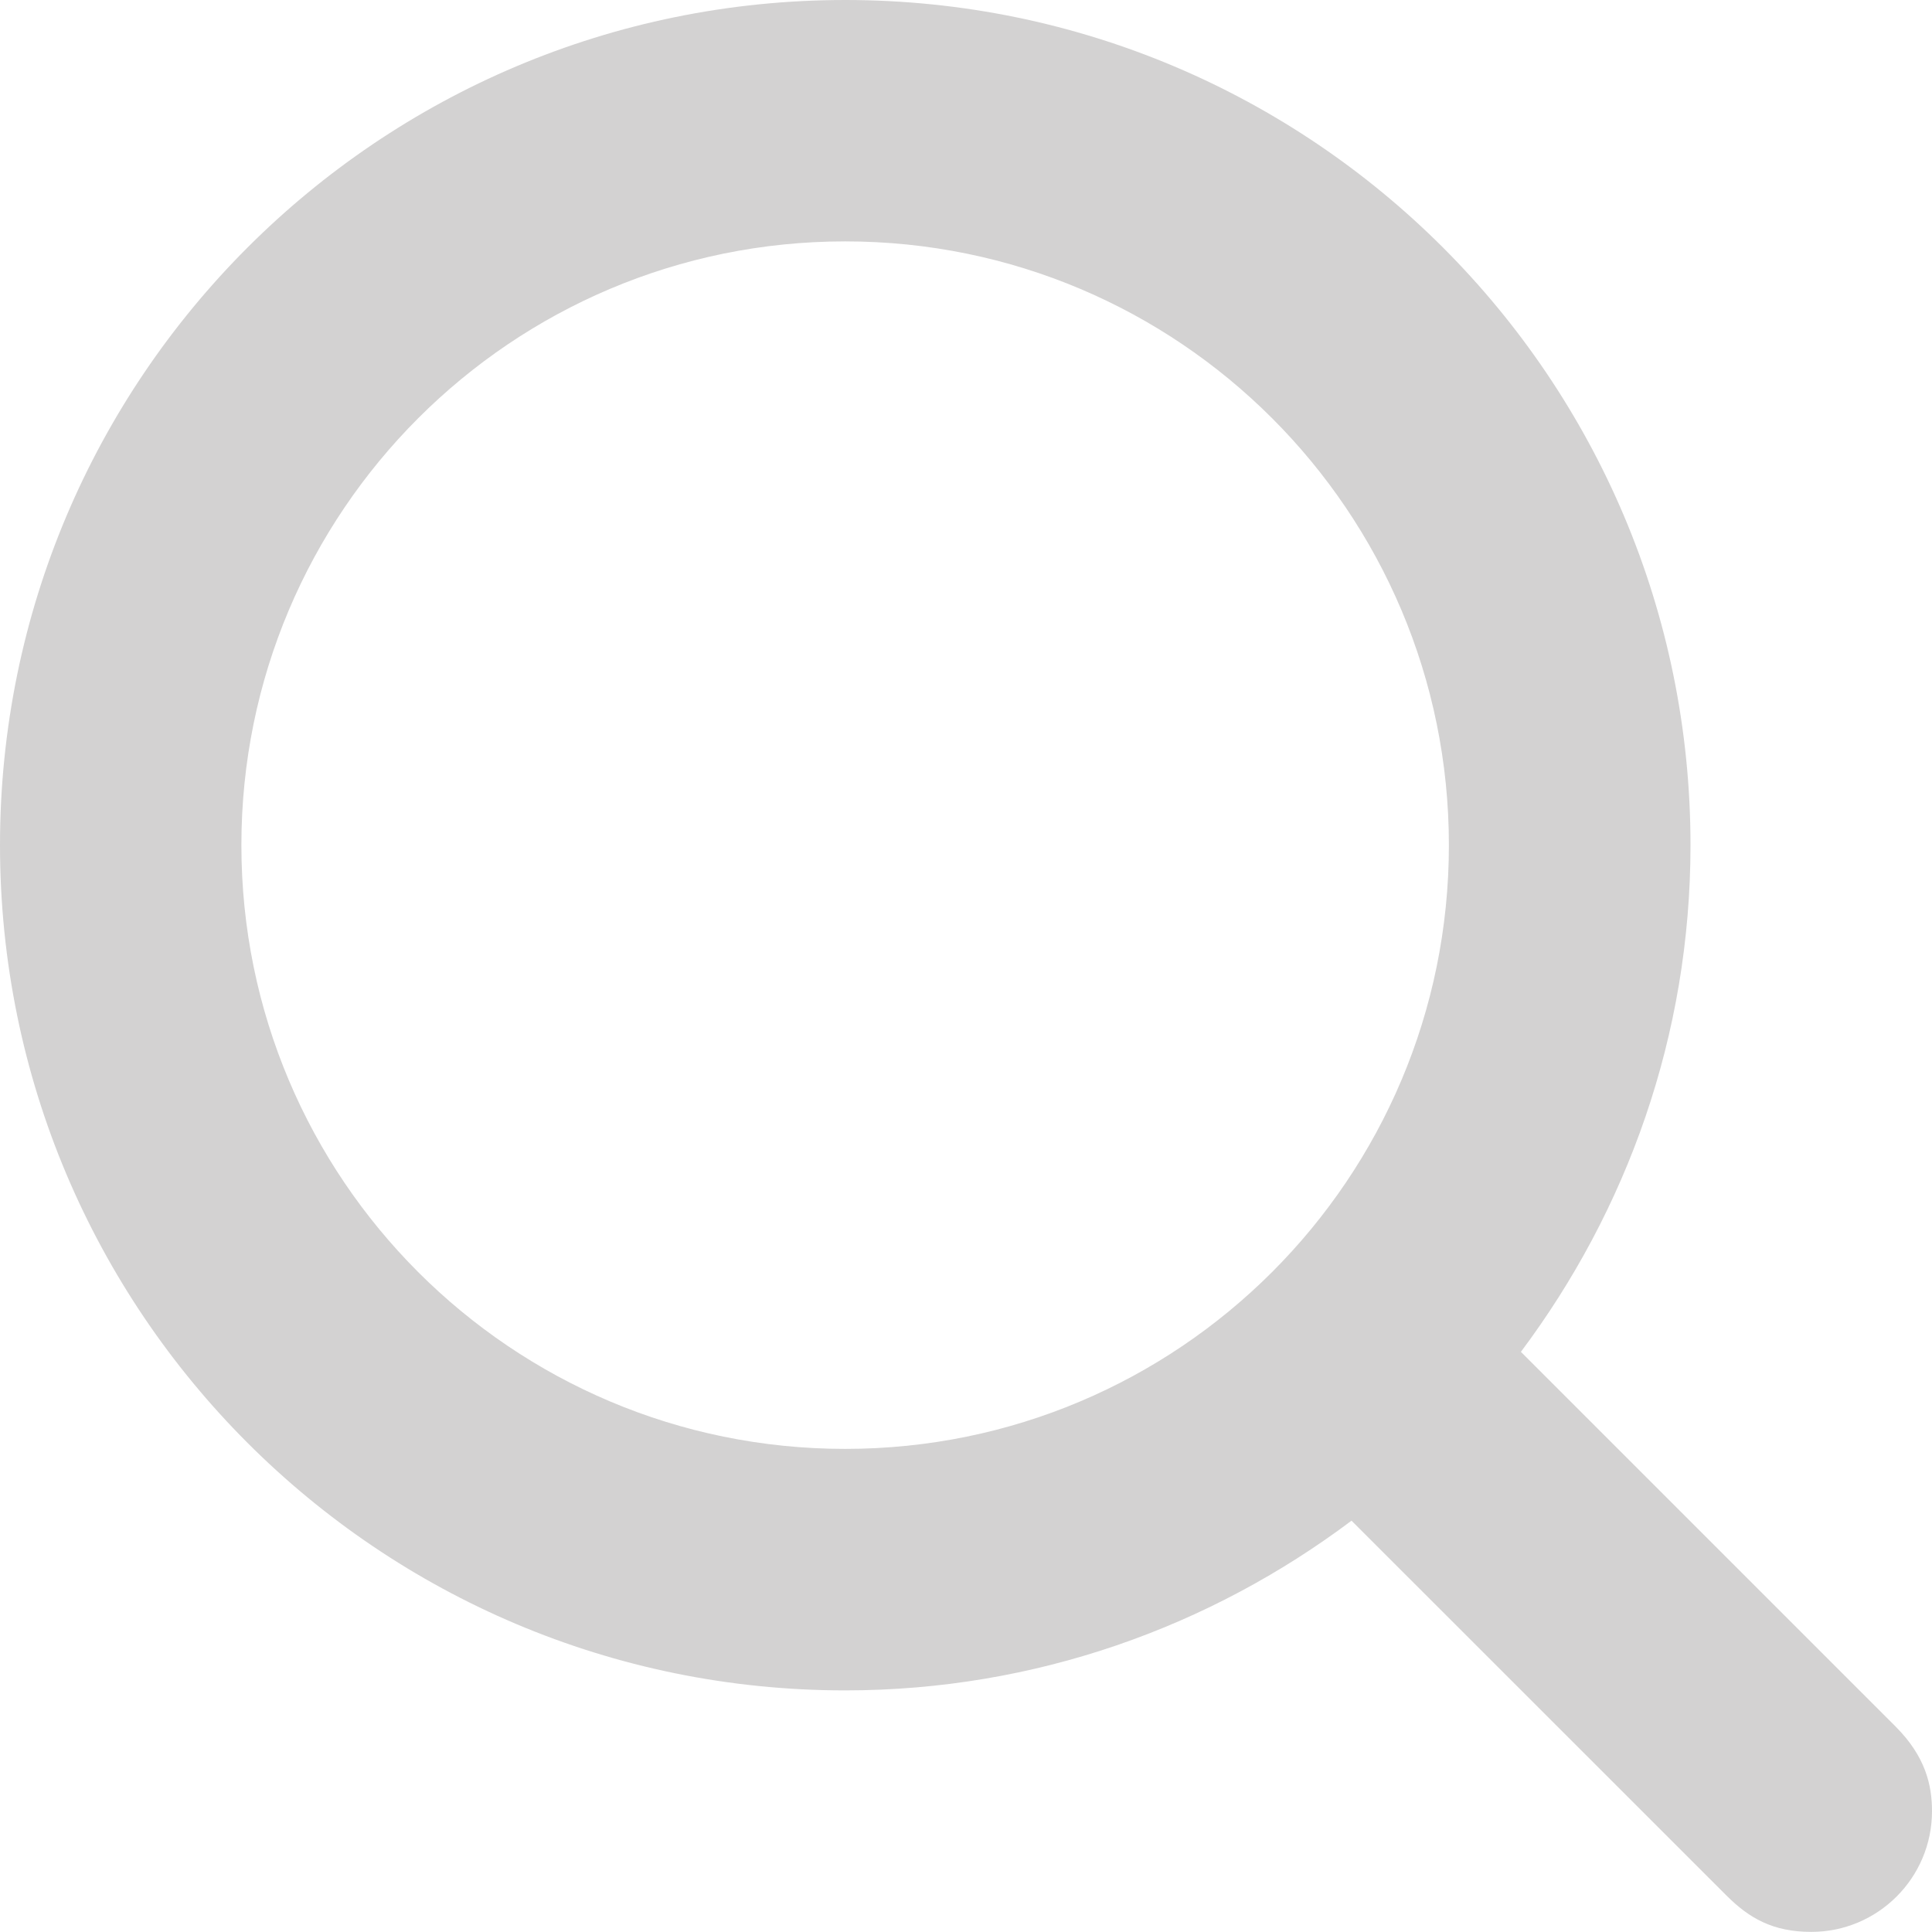
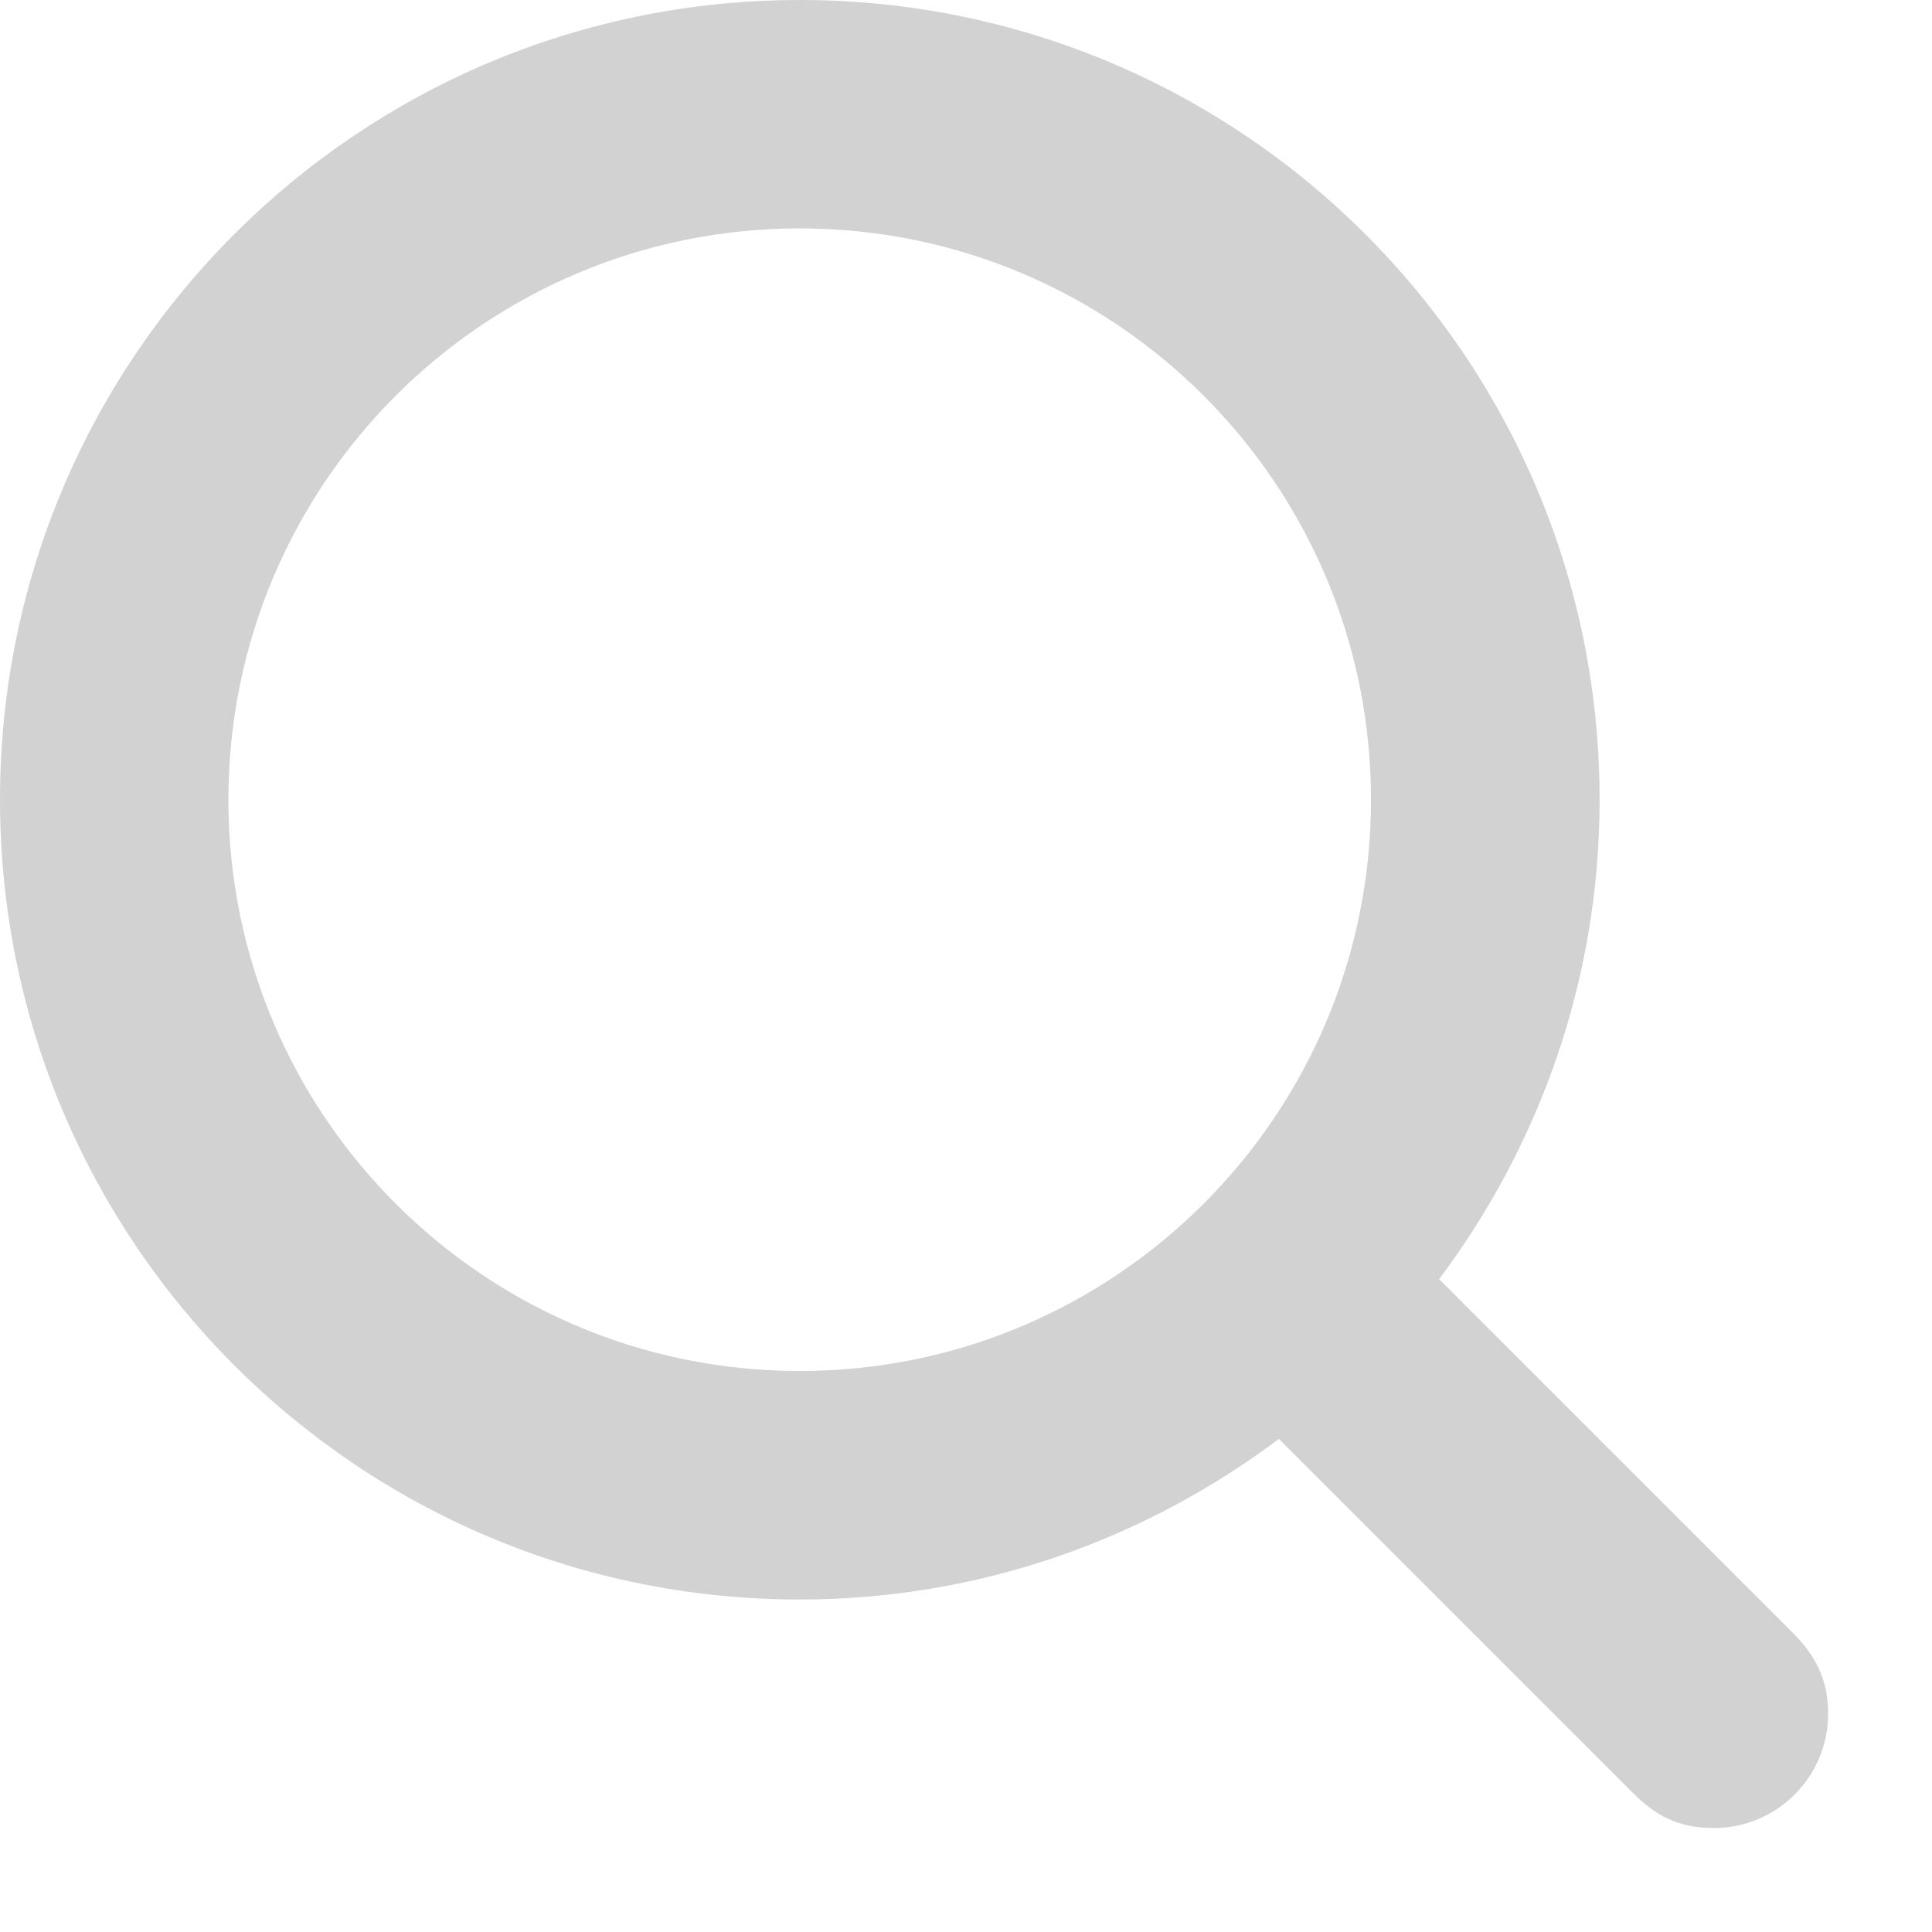
- <svg xmlns="http://www.w3.org/2000/svg" version="1.1" id="Layer_1" x="0px" y="0px" width="17.6px" height="17.6px" viewBox="-0.8 -0.8 17.6 17.6" enable-background="new -0.8 -0.8 17.6 17.6" xml:space="preserve">
+ <svg xmlns="http://www.w3.org/2000/svg" version="1.1" id="Layer_1" x="0px" y="0px" width="17.6px" height="17.6px" viewBox="-0.8 -0.8 18.6 18.6" enable-background="new -0.8 -0.8 17.6 17.6" xml:space="preserve">
  <path fill="#d3d2d2" d="M16.47,14.93l-3.415-3.415C14.02,10.226,14.6,8.634,14.6,6.899c0-4.253-3.447-7.699-7.7-7.699  S-0.8,2.646-0.8,6.899s3.446,7.7,7.699,7.7c1.734,0,3.326-0.58,4.613-1.546l3.417,3.416c0.203,0.202,0.418,0.33,0.771,0.33  c0.607,0,1.1-0.492,1.1-1.1C16.8,15.459,16.739,15.2,16.47,14.93z M1.399,6.899c0-3.038,2.462-5.5,5.5-5.5s5.5,2.462,5.5,5.5  s-2.462,5.5-5.5,5.5S1.399,9.938,1.399,6.899z" />
</svg>
